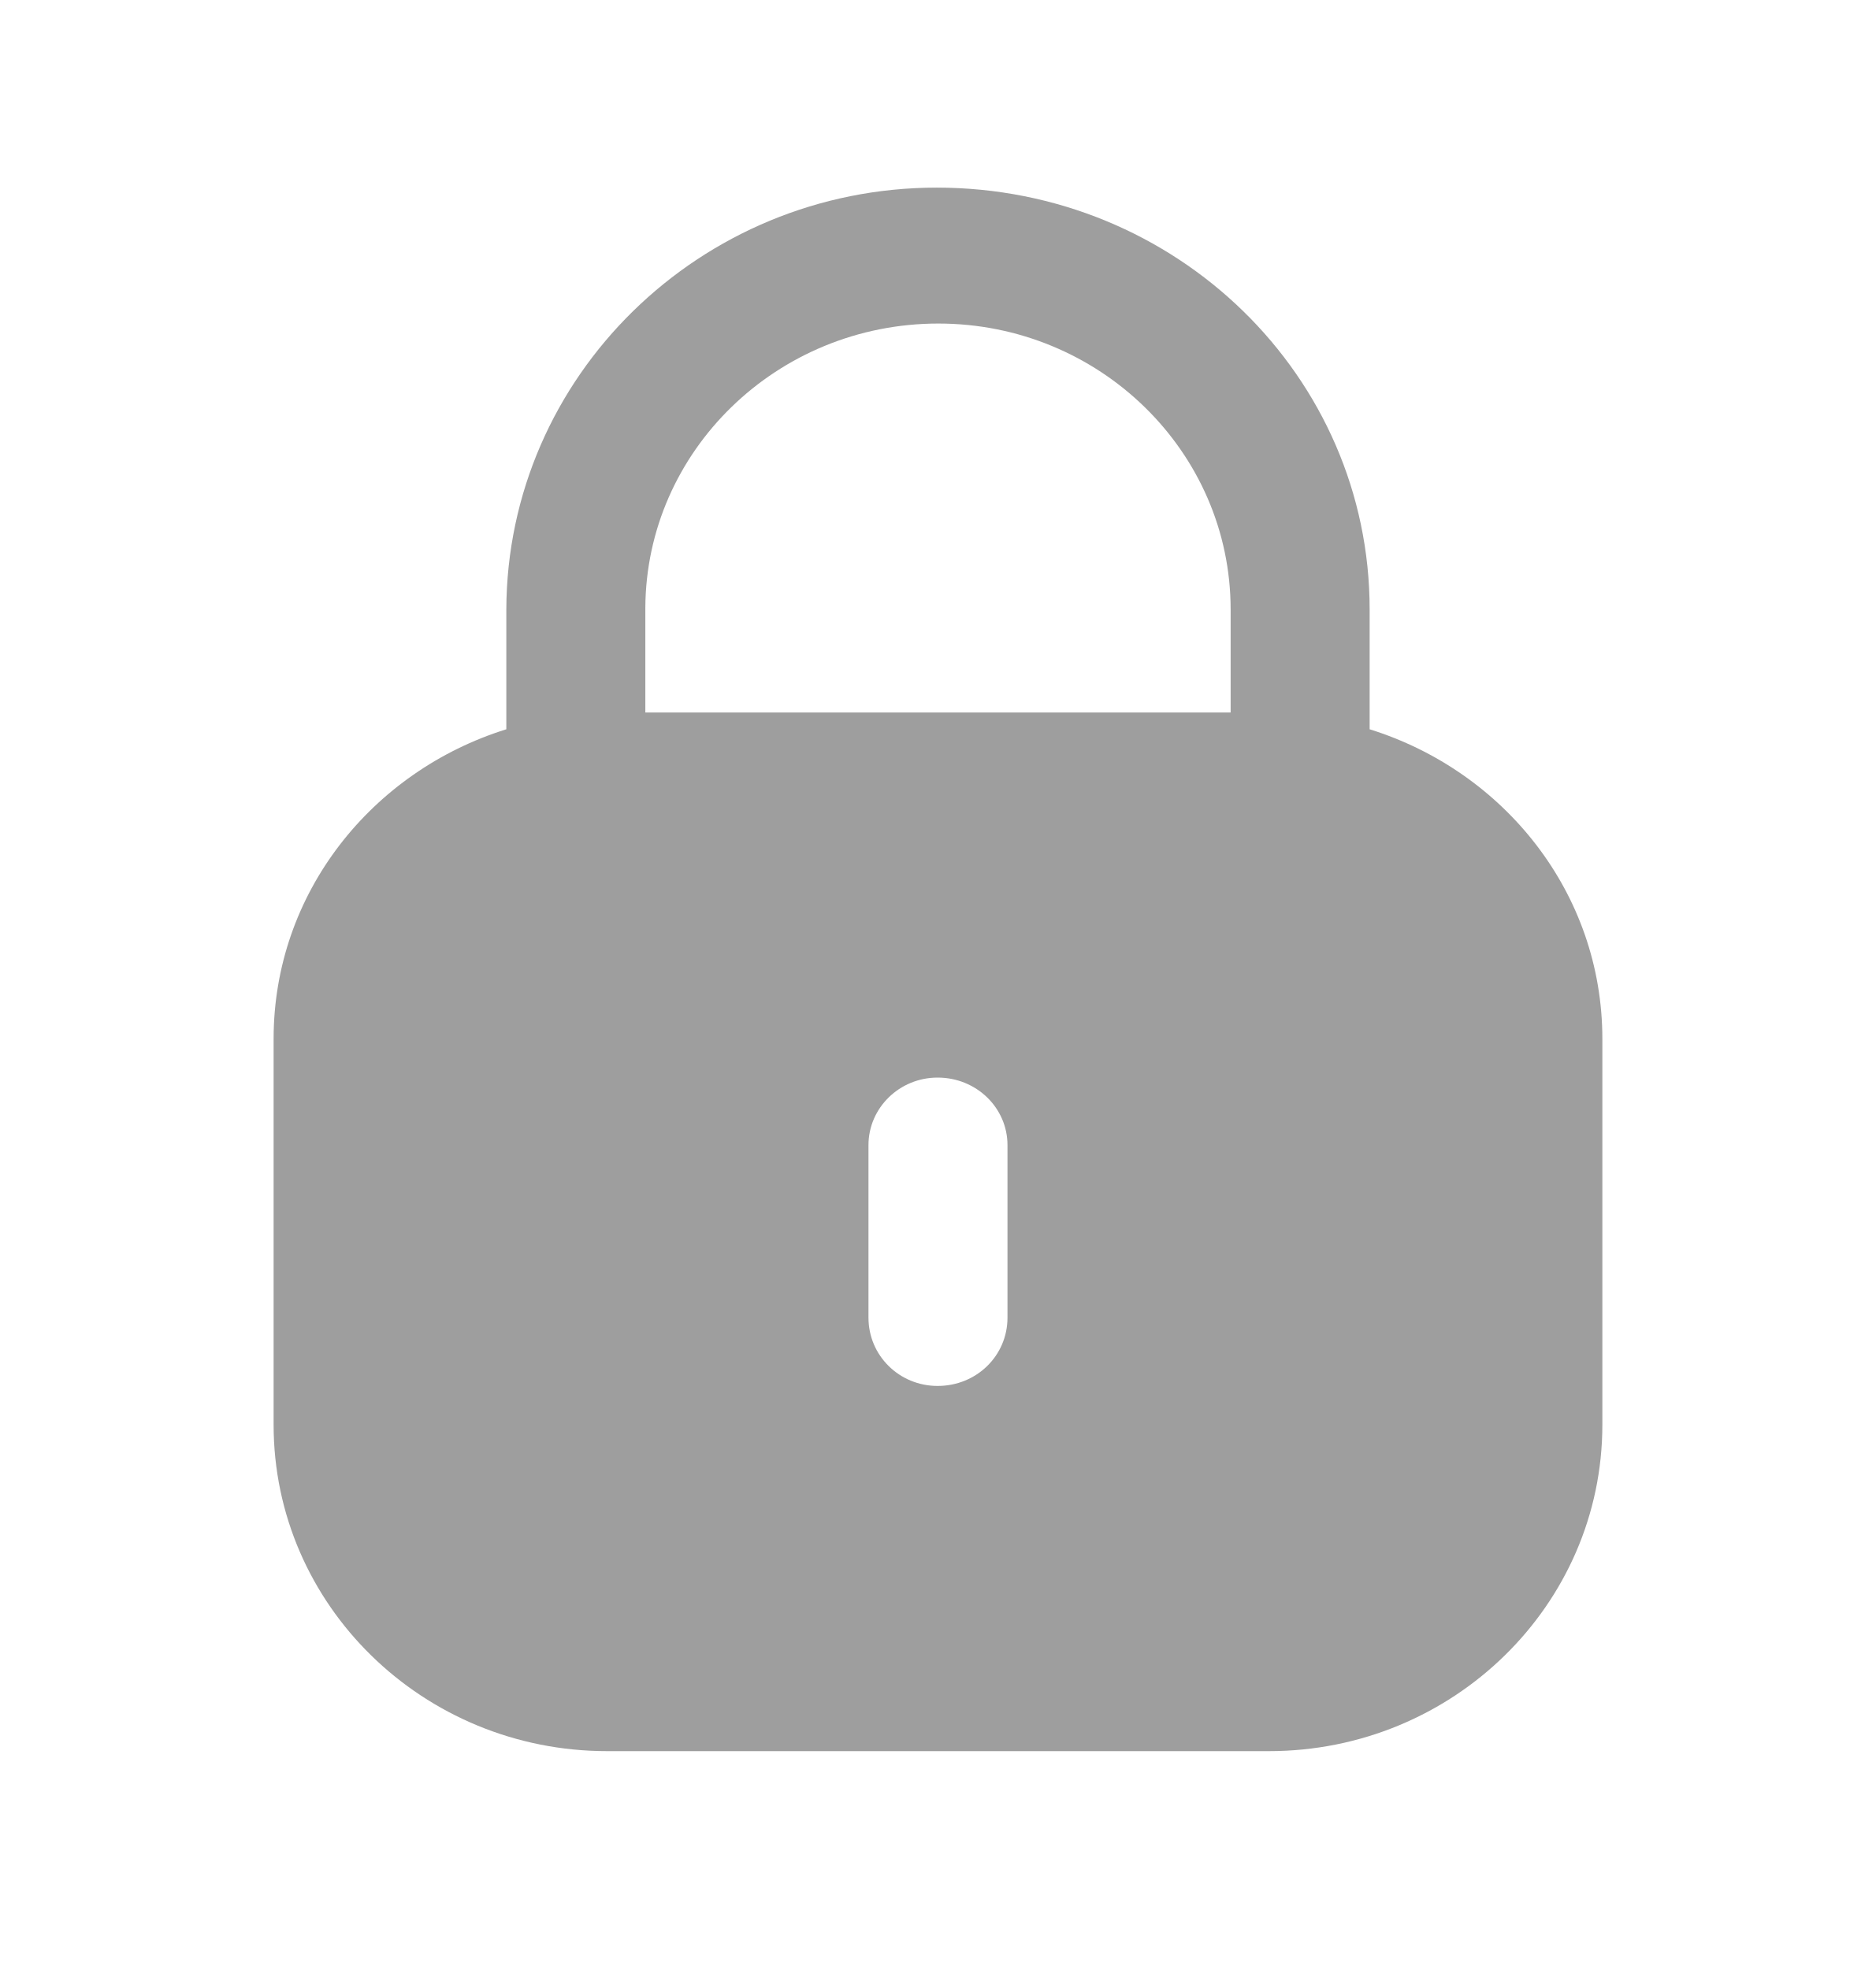
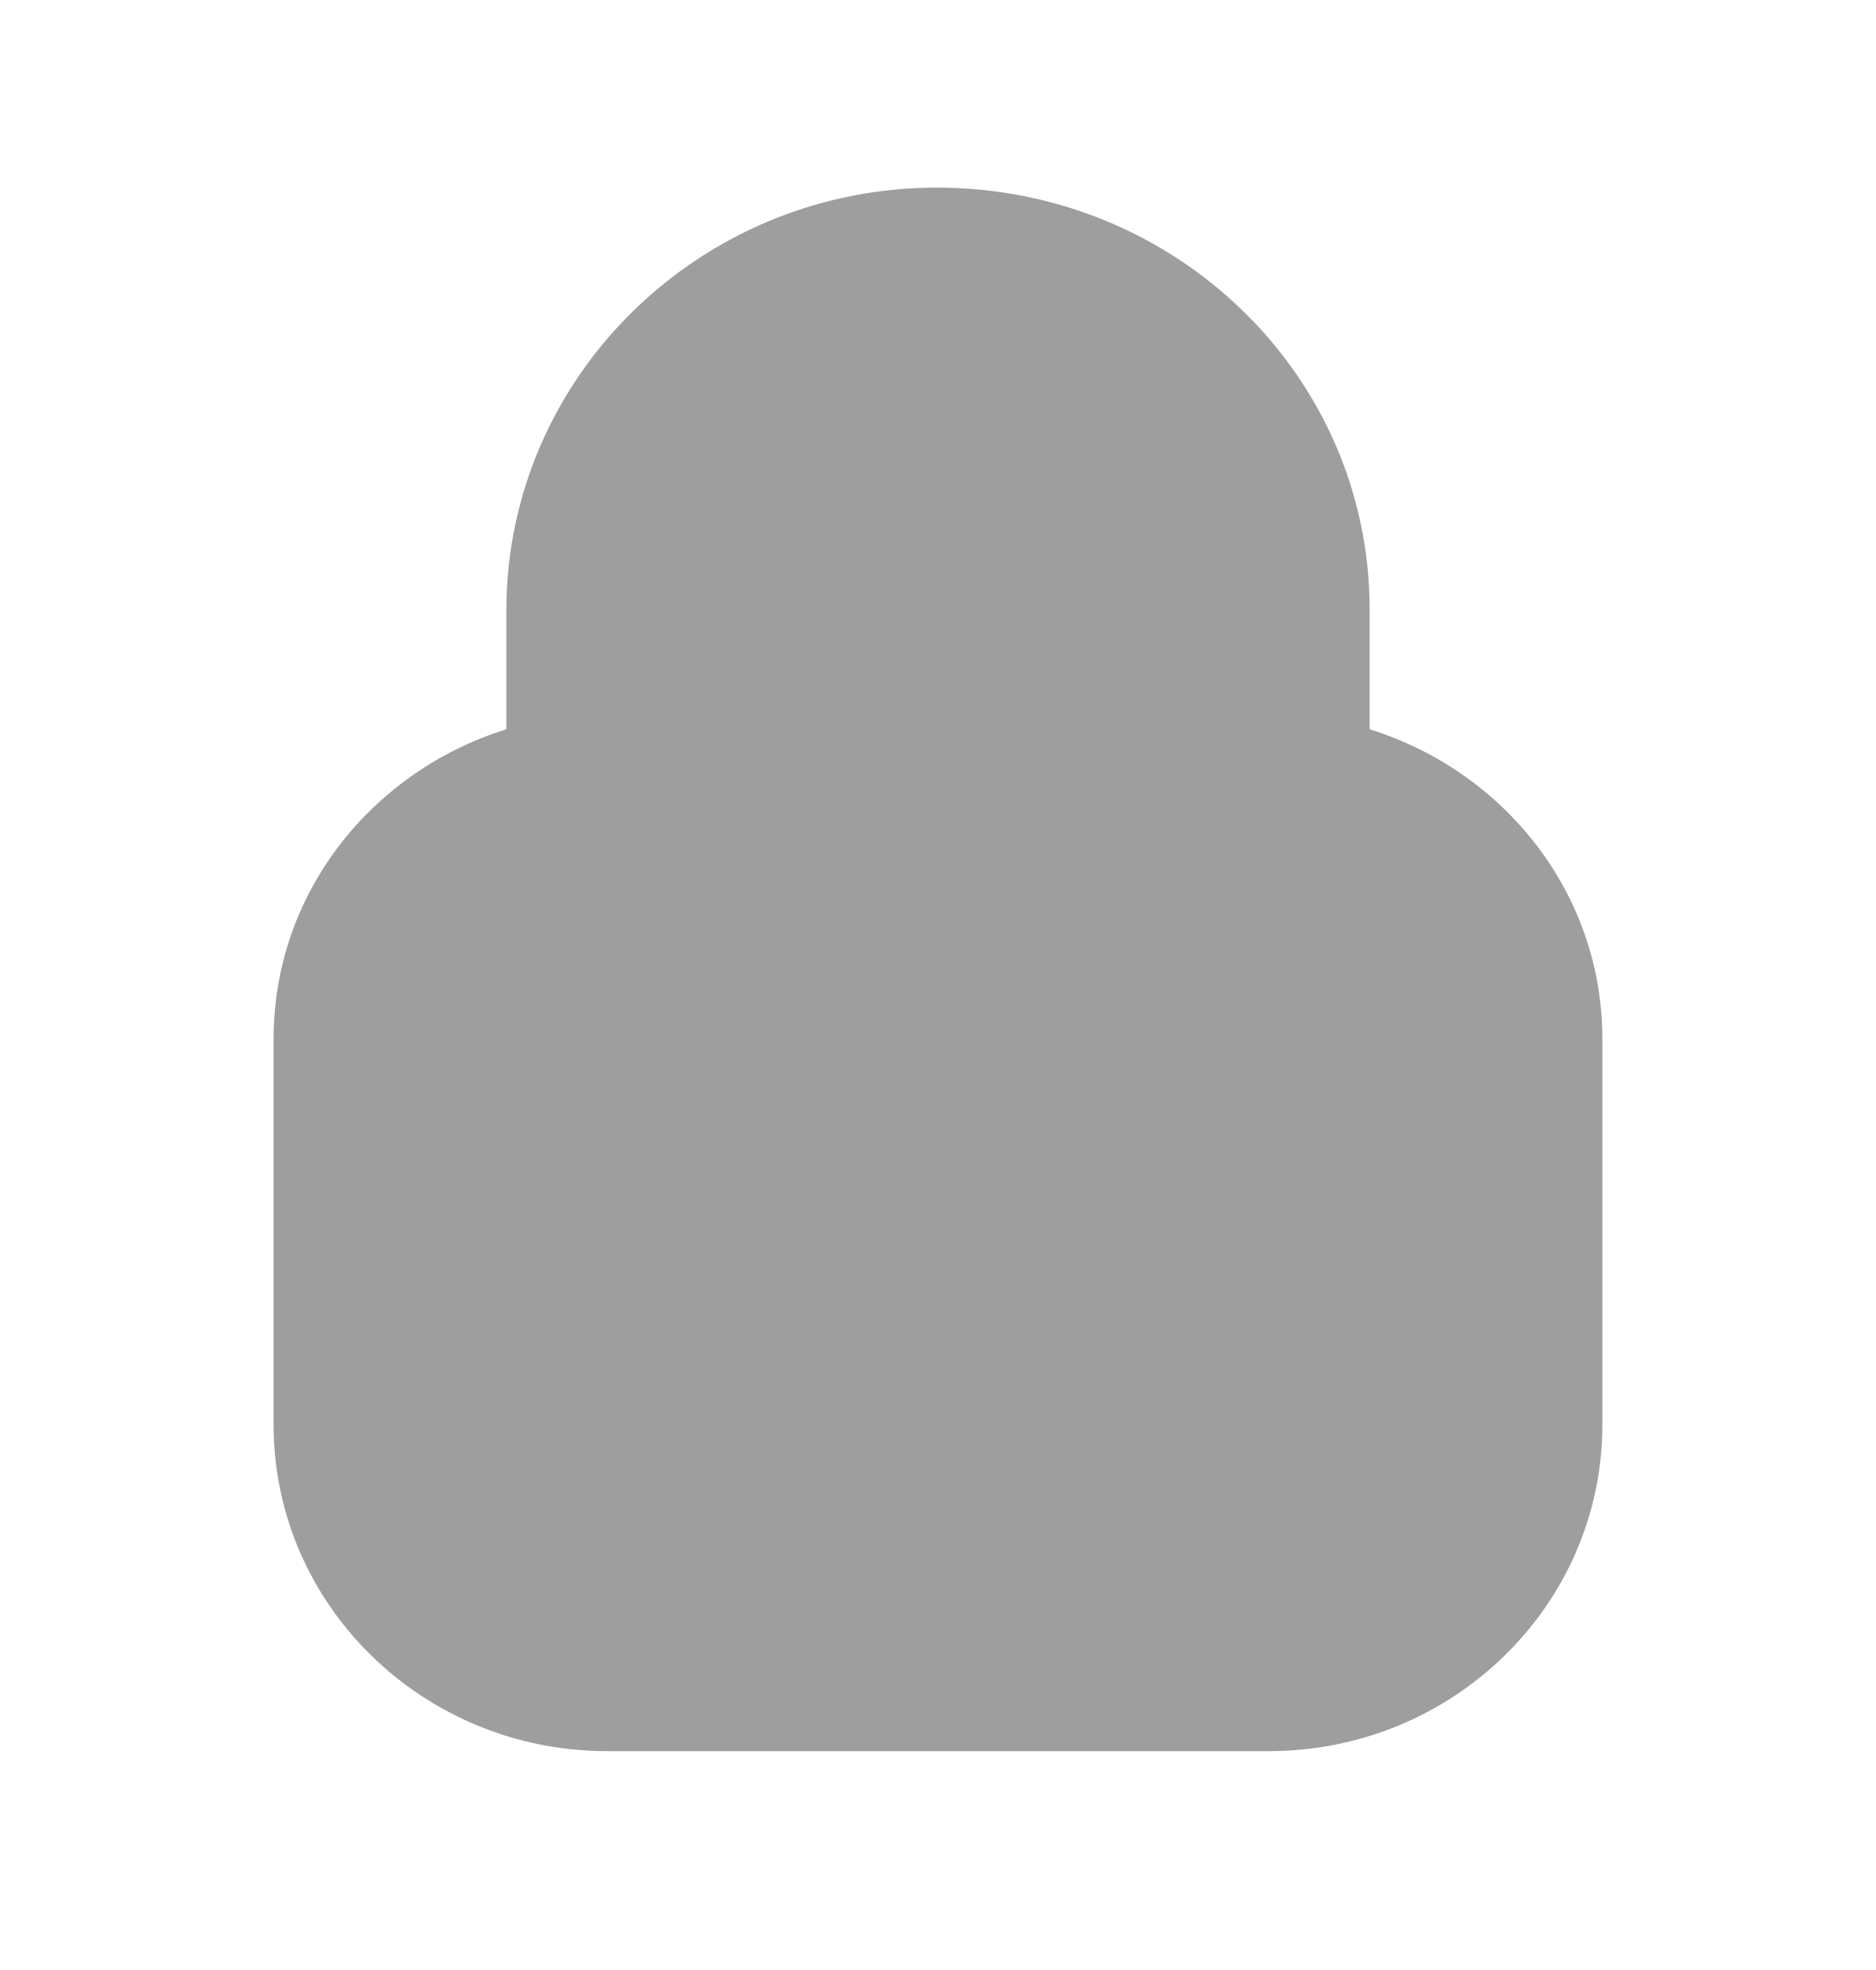
<svg xmlns="http://www.w3.org/2000/svg" width="20" height="21" viewBox="0 0 20 21" fill="none">
-   <path fill-rule="evenodd" clip-rule="evenodd" d="M14.602 6.497V7.774C16.038 8.222 17.083 9.522 17.083 11.074V15.188C17.083 17.109 15.491 18.667 13.527 18.667H6.474C4.509 18.667 2.917 17.109 2.917 15.188V11.074C2.917 9.522 3.963 8.222 5.398 7.774V6.497C5.406 4.012 7.464 2 9.987 2C12.545 2 14.602 4.012 14.602 6.497ZM10.004 3.449C11.723 3.449 13.12 4.816 13.12 6.497V7.595H6.88V6.48C6.888 4.807 8.285 3.449 10.004 3.449ZM10.741 14.046C10.741 14.452 10.411 14.774 9.996 14.774C9.589 14.774 9.259 14.452 9.259 14.046V12.207C9.259 11.81 9.589 11.487 9.996 11.487C10.411 11.487 10.741 11.81 10.741 12.207V14.046Z" fill="#9E9E9E" />
+   <path fillRule="evenodd" clipRule="evenodd" d="M14.602 6.497V7.774C16.038 8.222 17.083 9.522 17.083 11.074V15.188C17.083 17.109 15.491 18.667 13.527 18.667H6.474C4.509 18.667 2.917 17.109 2.917 15.188V11.074C2.917 9.522 3.963 8.222 5.398 7.774V6.497C5.406 4.012 7.464 2 9.987 2C12.545 2 14.602 4.012 14.602 6.497ZM10.004 3.449C11.723 3.449 13.12 4.816 13.12 6.497V7.595H6.88V6.48C6.888 4.807 8.285 3.449 10.004 3.449ZM10.741 14.046C10.741 14.452 10.411 14.774 9.996 14.774C9.589 14.774 9.259 14.452 9.259 14.046V12.207C9.259 11.81 9.589 11.487 9.996 11.487C10.411 11.487 10.741 11.81 10.741 12.207V14.046Z" fill="#9E9E9E" />
</svg>
